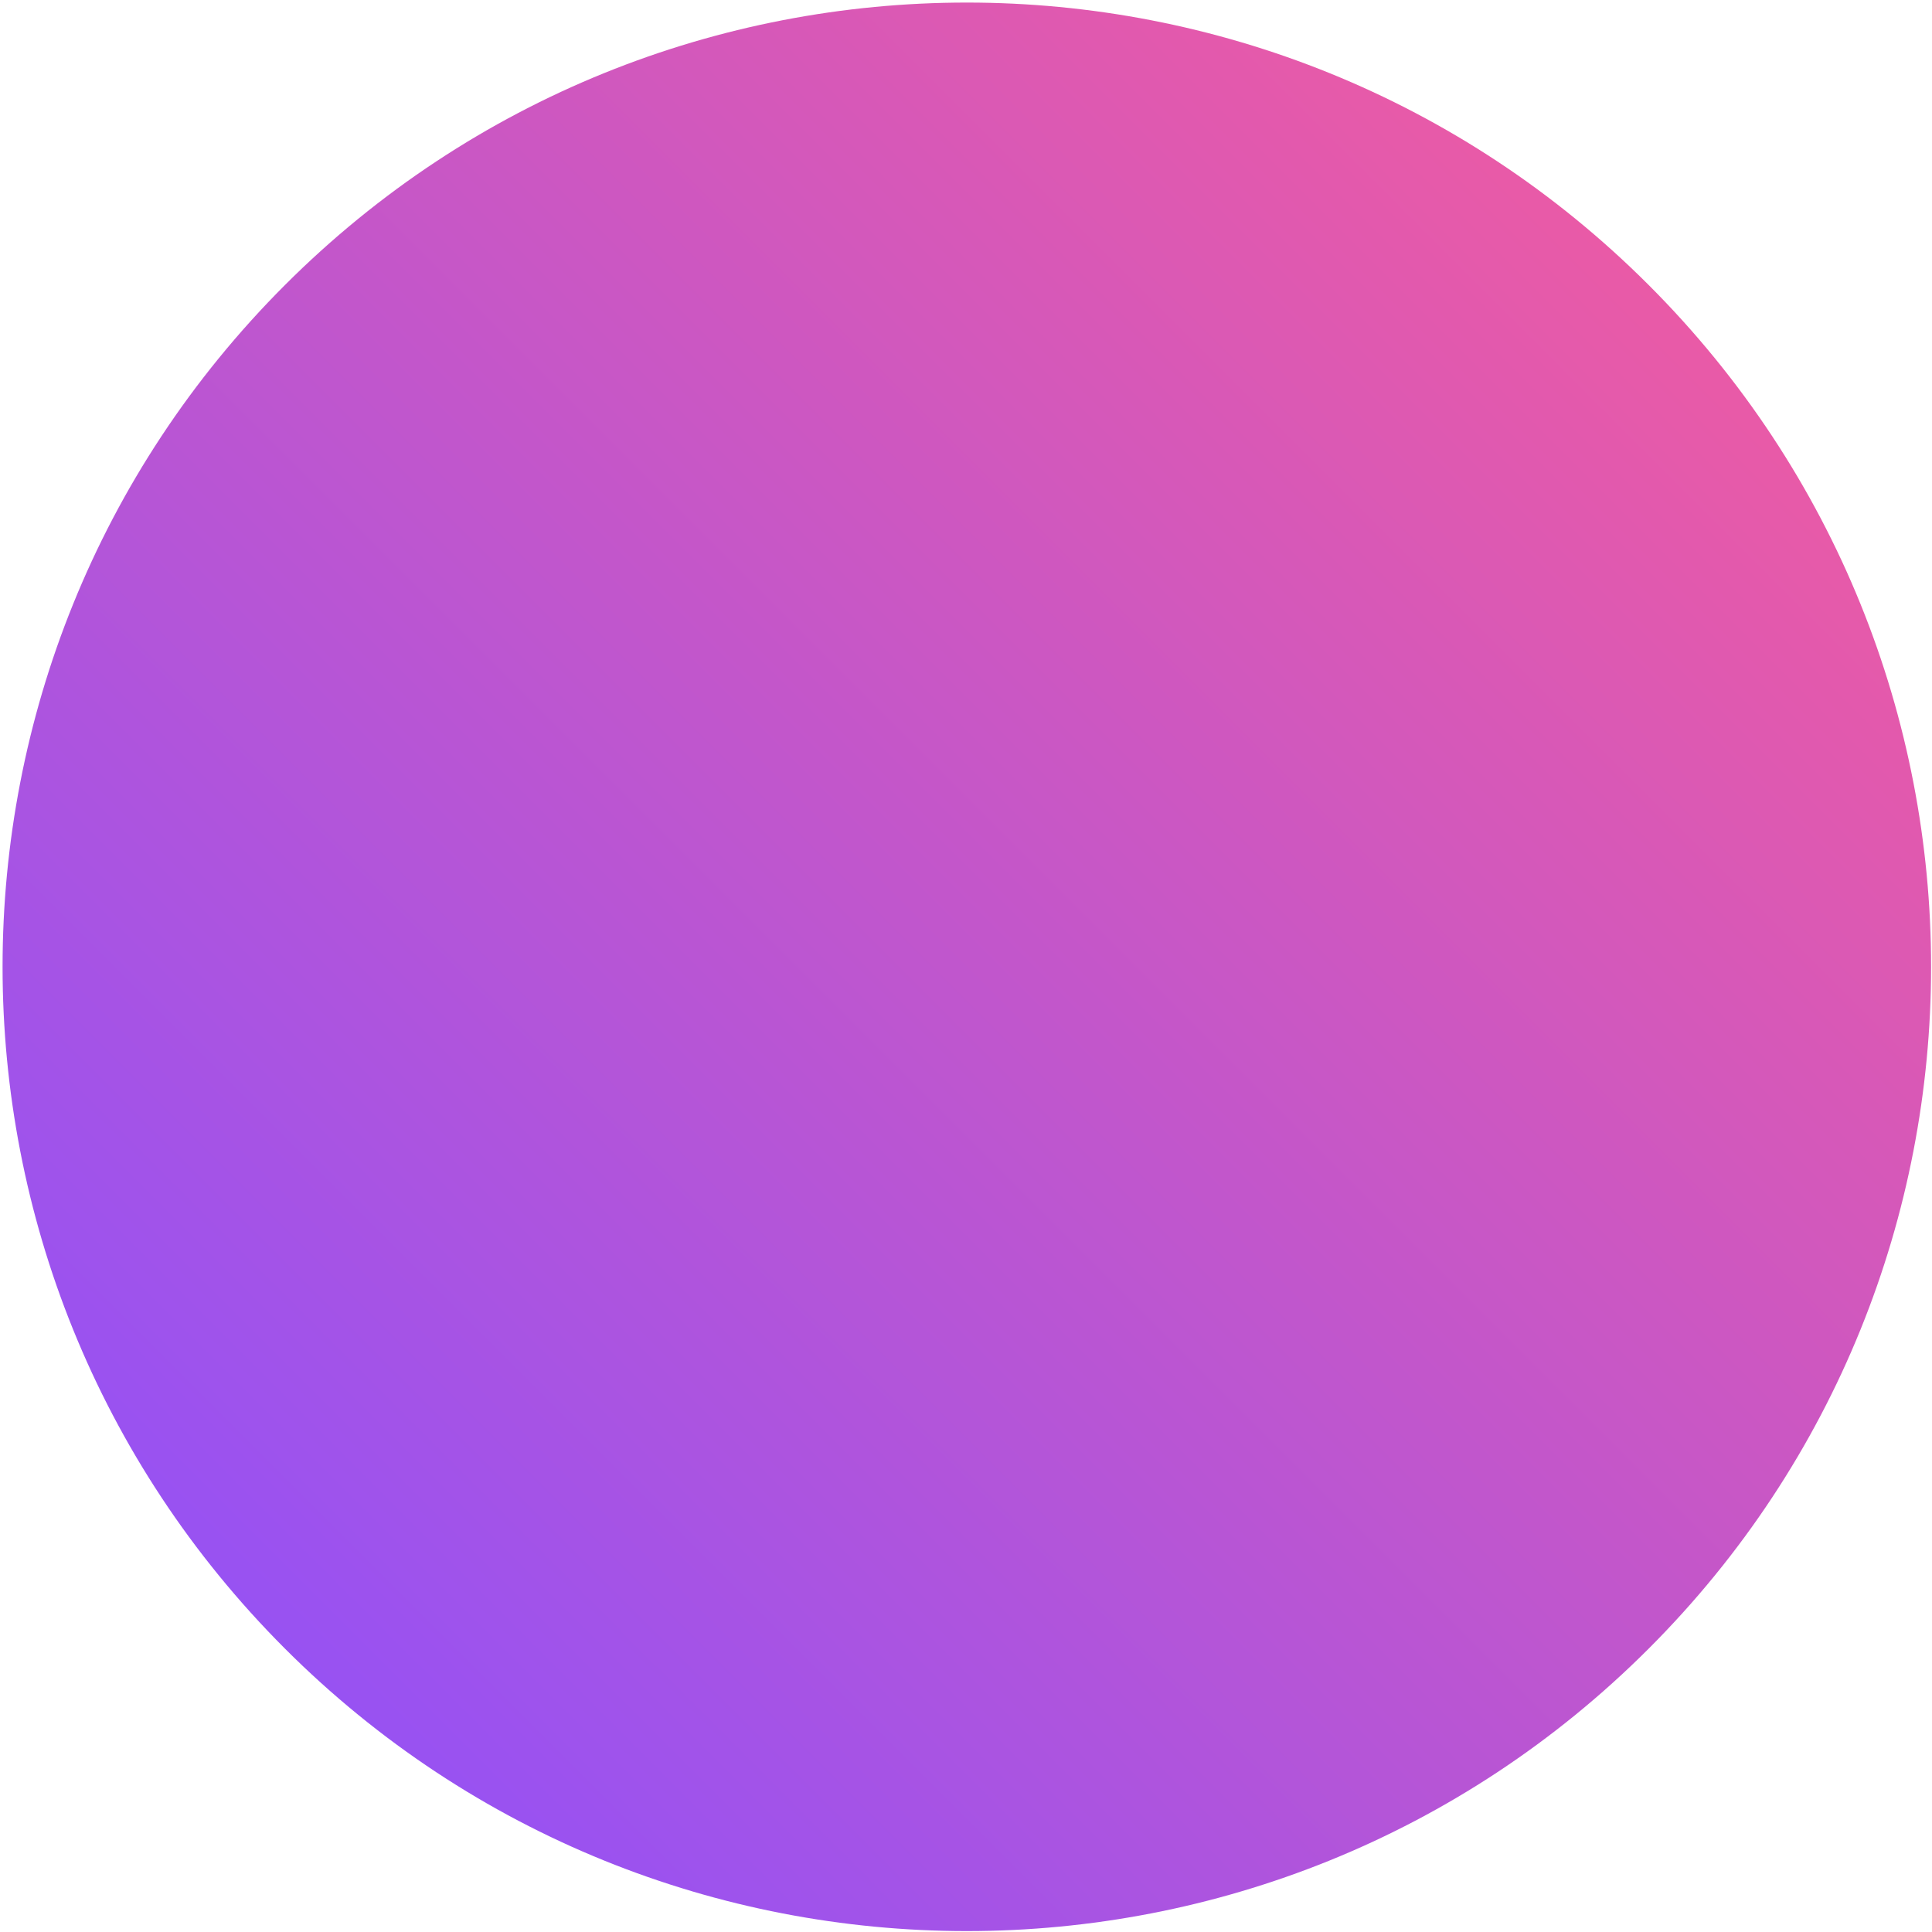
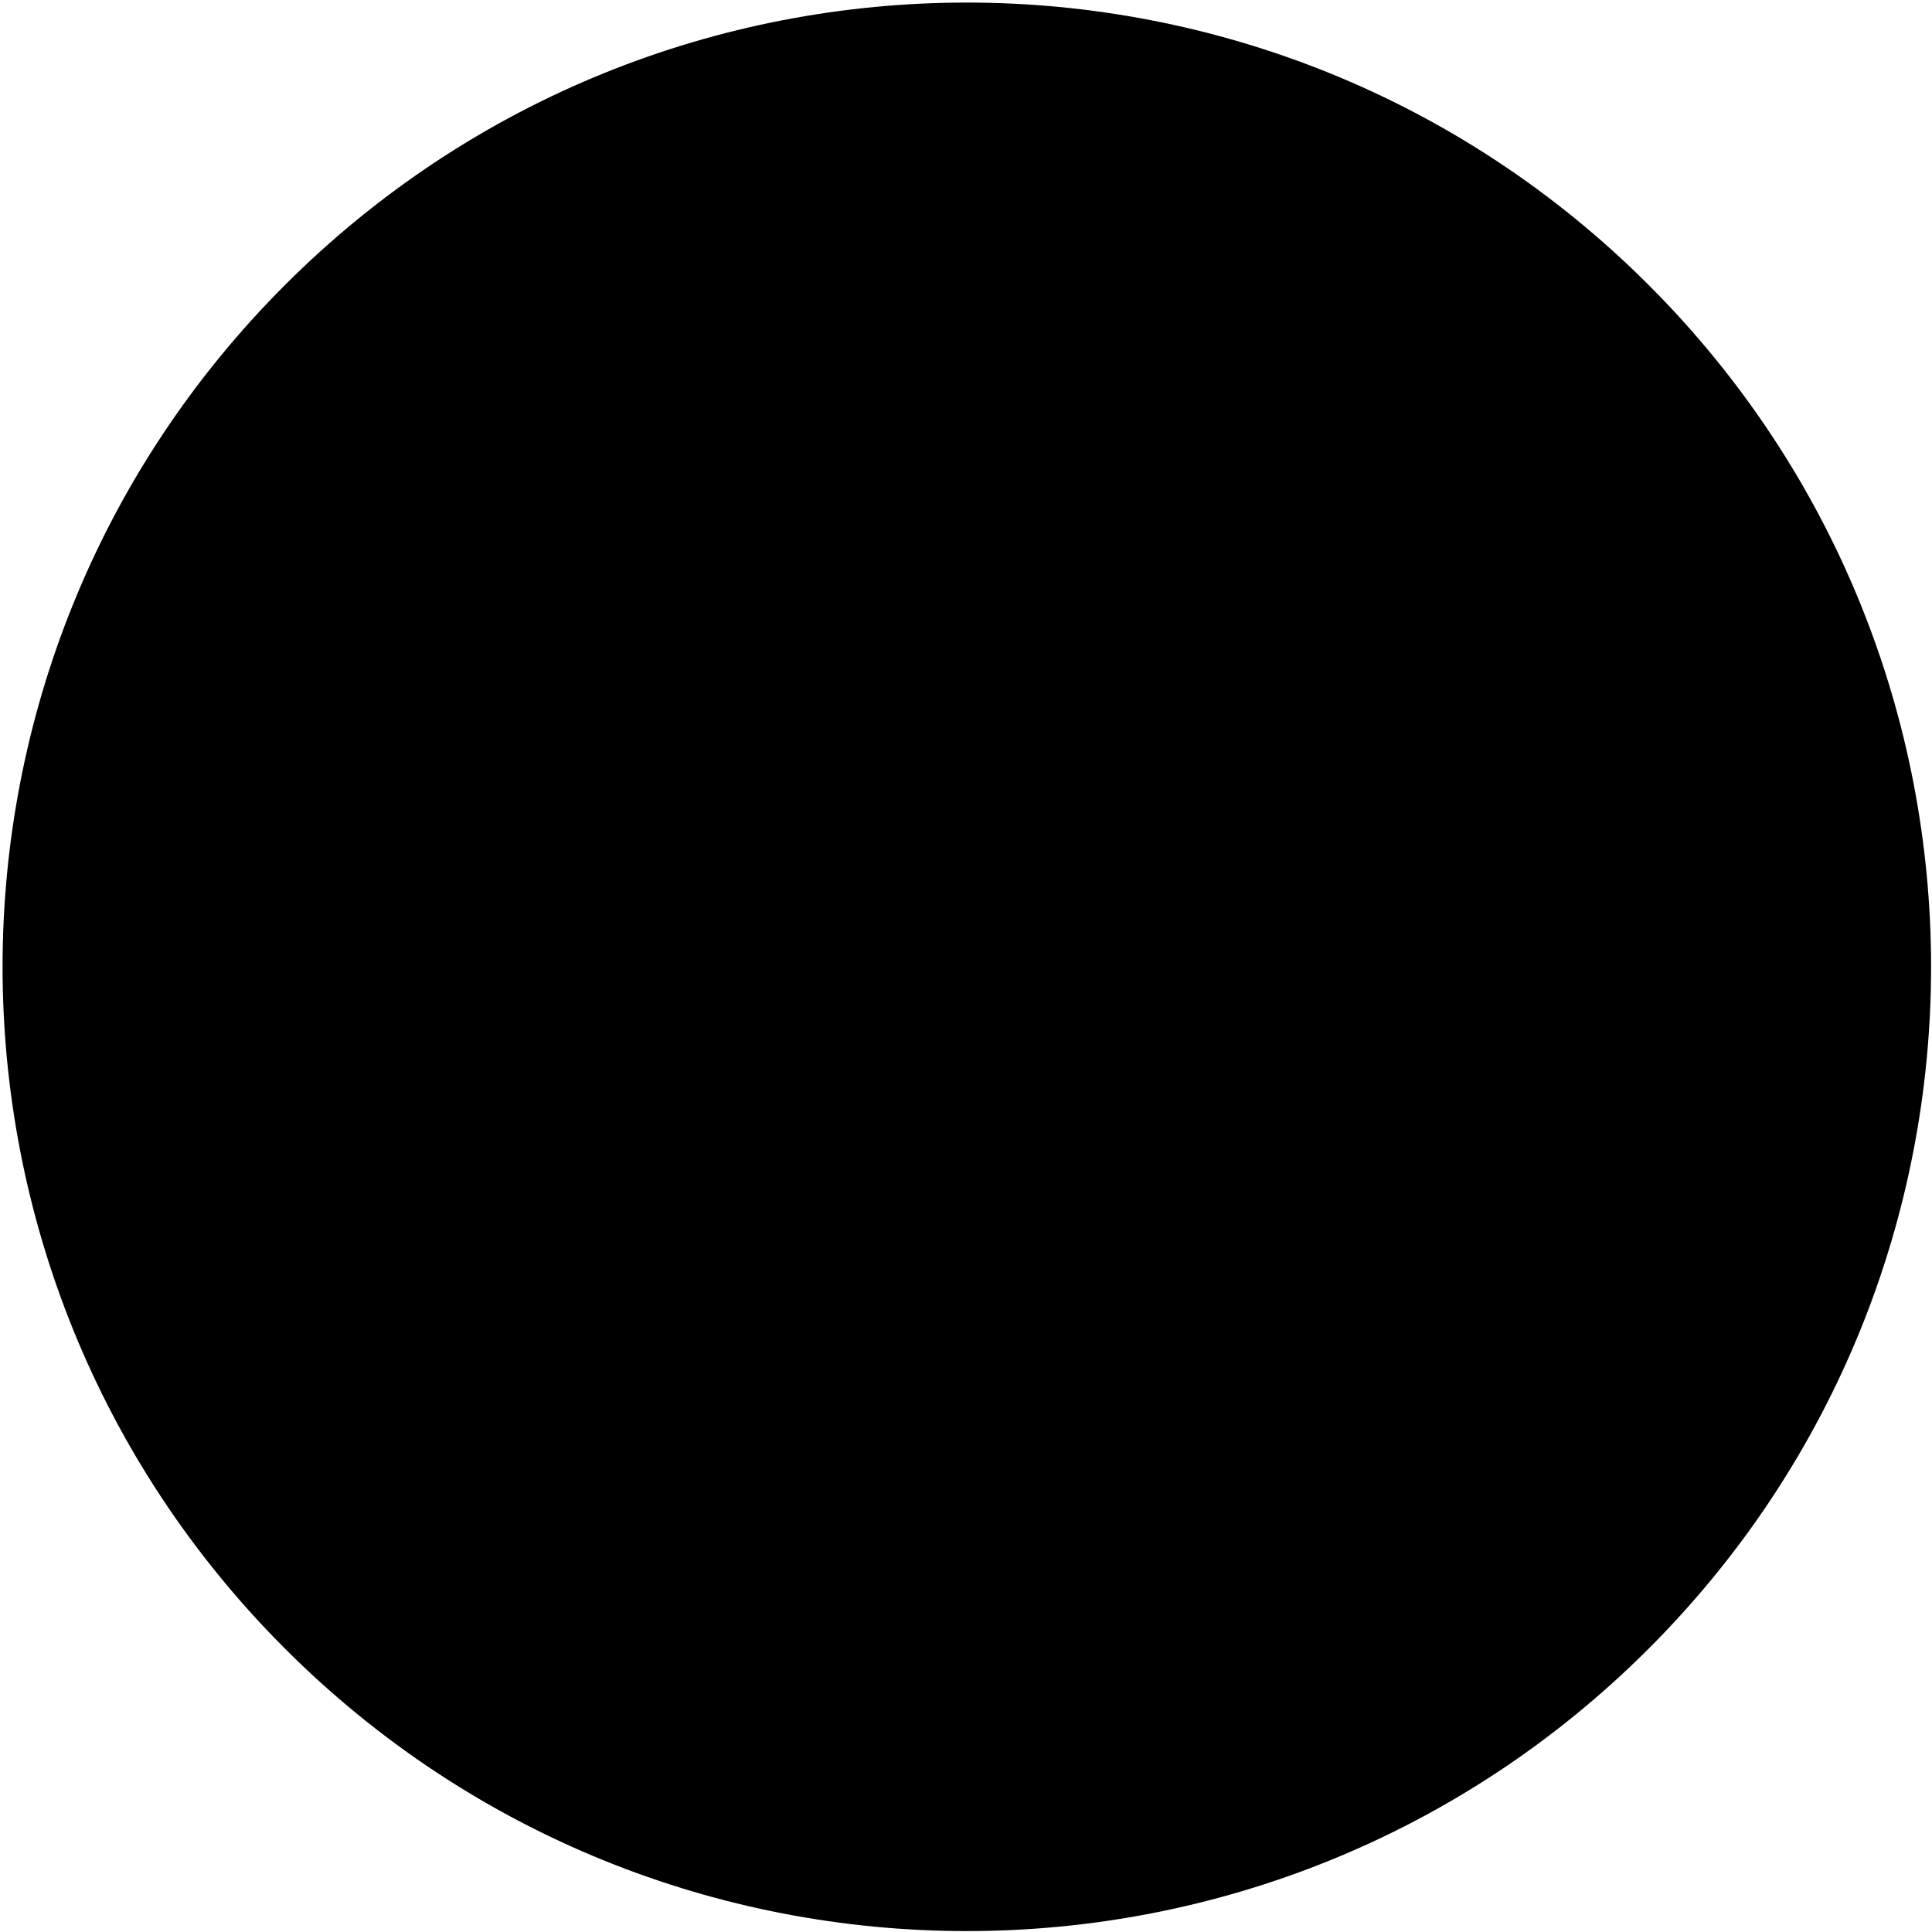
<svg xmlns="http://www.w3.org/2000/svg" width="555" height="555" viewBox="0 0 555 555" fill="none">
  <circle cx="277.737" cy="277.737" r="277" transform="rotate(-135 277.737 277.737)" fill="url(#paint0_linear_136_518)" />
  <defs>
    <linearGradient id="paint0_linear_136_518" x1="277.737" y1="0.737" x2="277.737" y2="554.737" gradientUnits="userSpaceOnUse">
-       <stop stop-color="#9852F2" />
-       <stop offset="1" stop-color="#E95AA7" />
+       <stop stopColor="#9852F2" />
+       <stop offset="1" stopColor="#E95AA7" />
    </linearGradient>
  </defs>
</svg>
